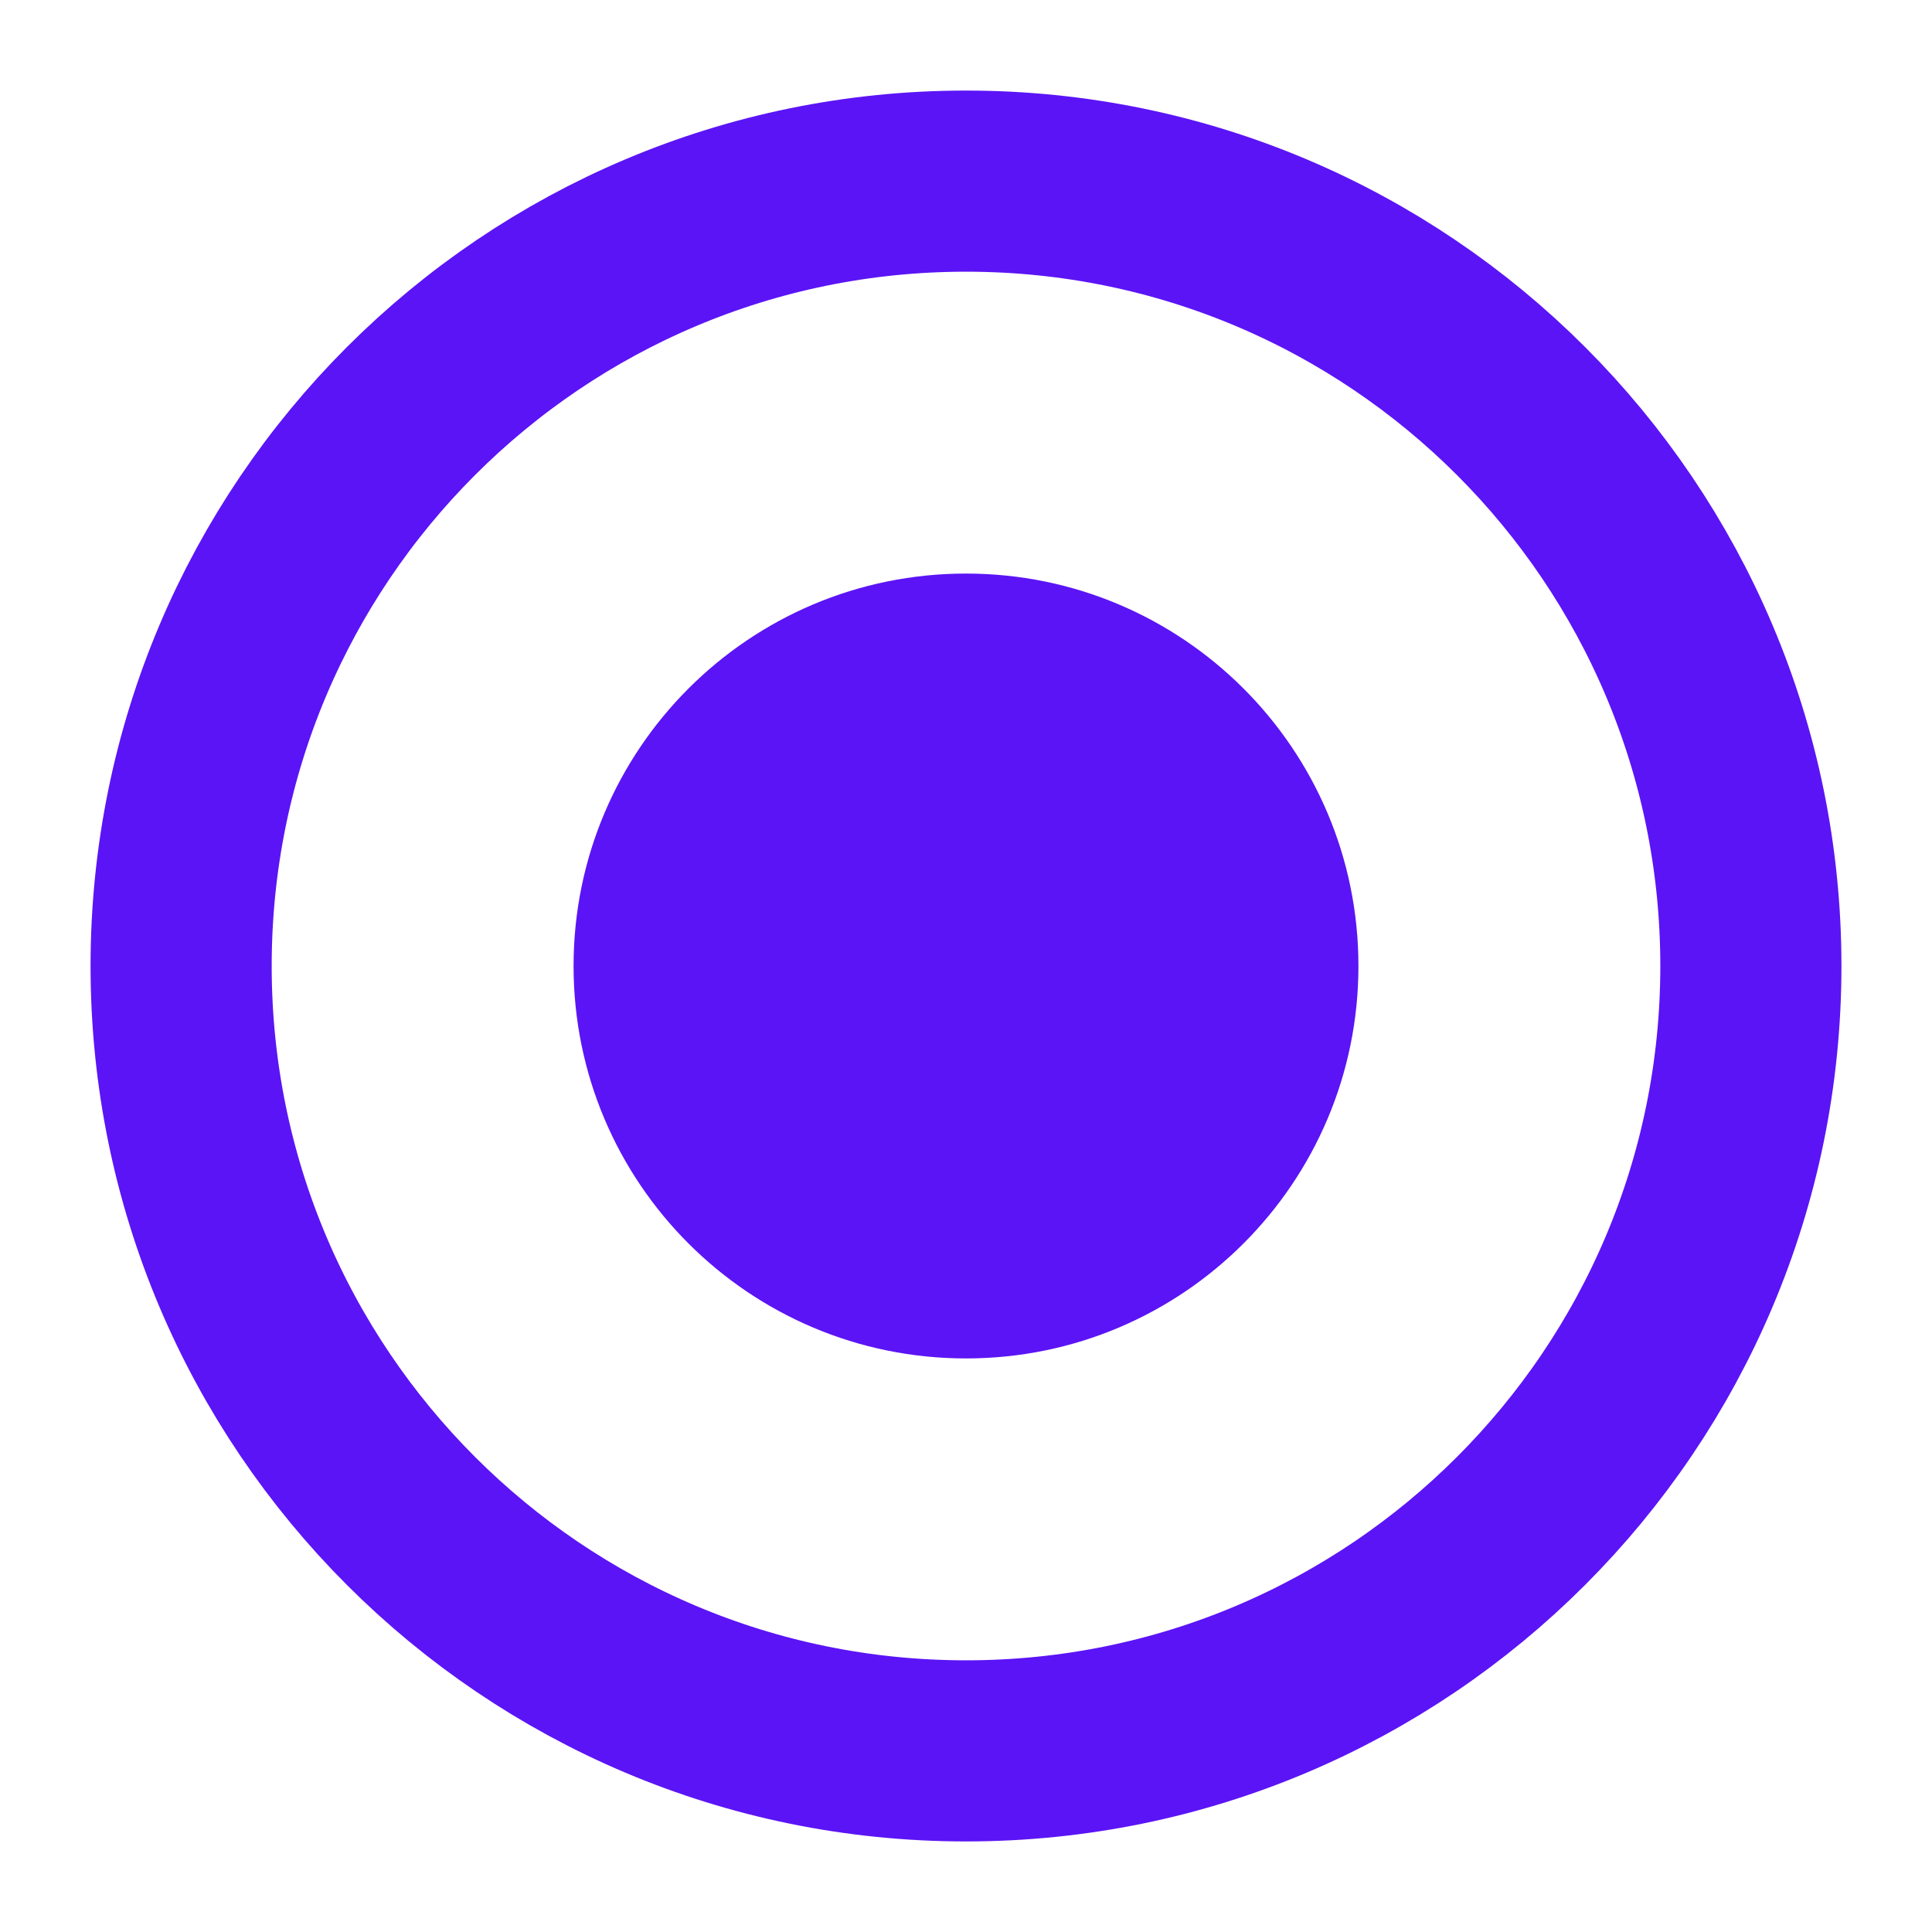
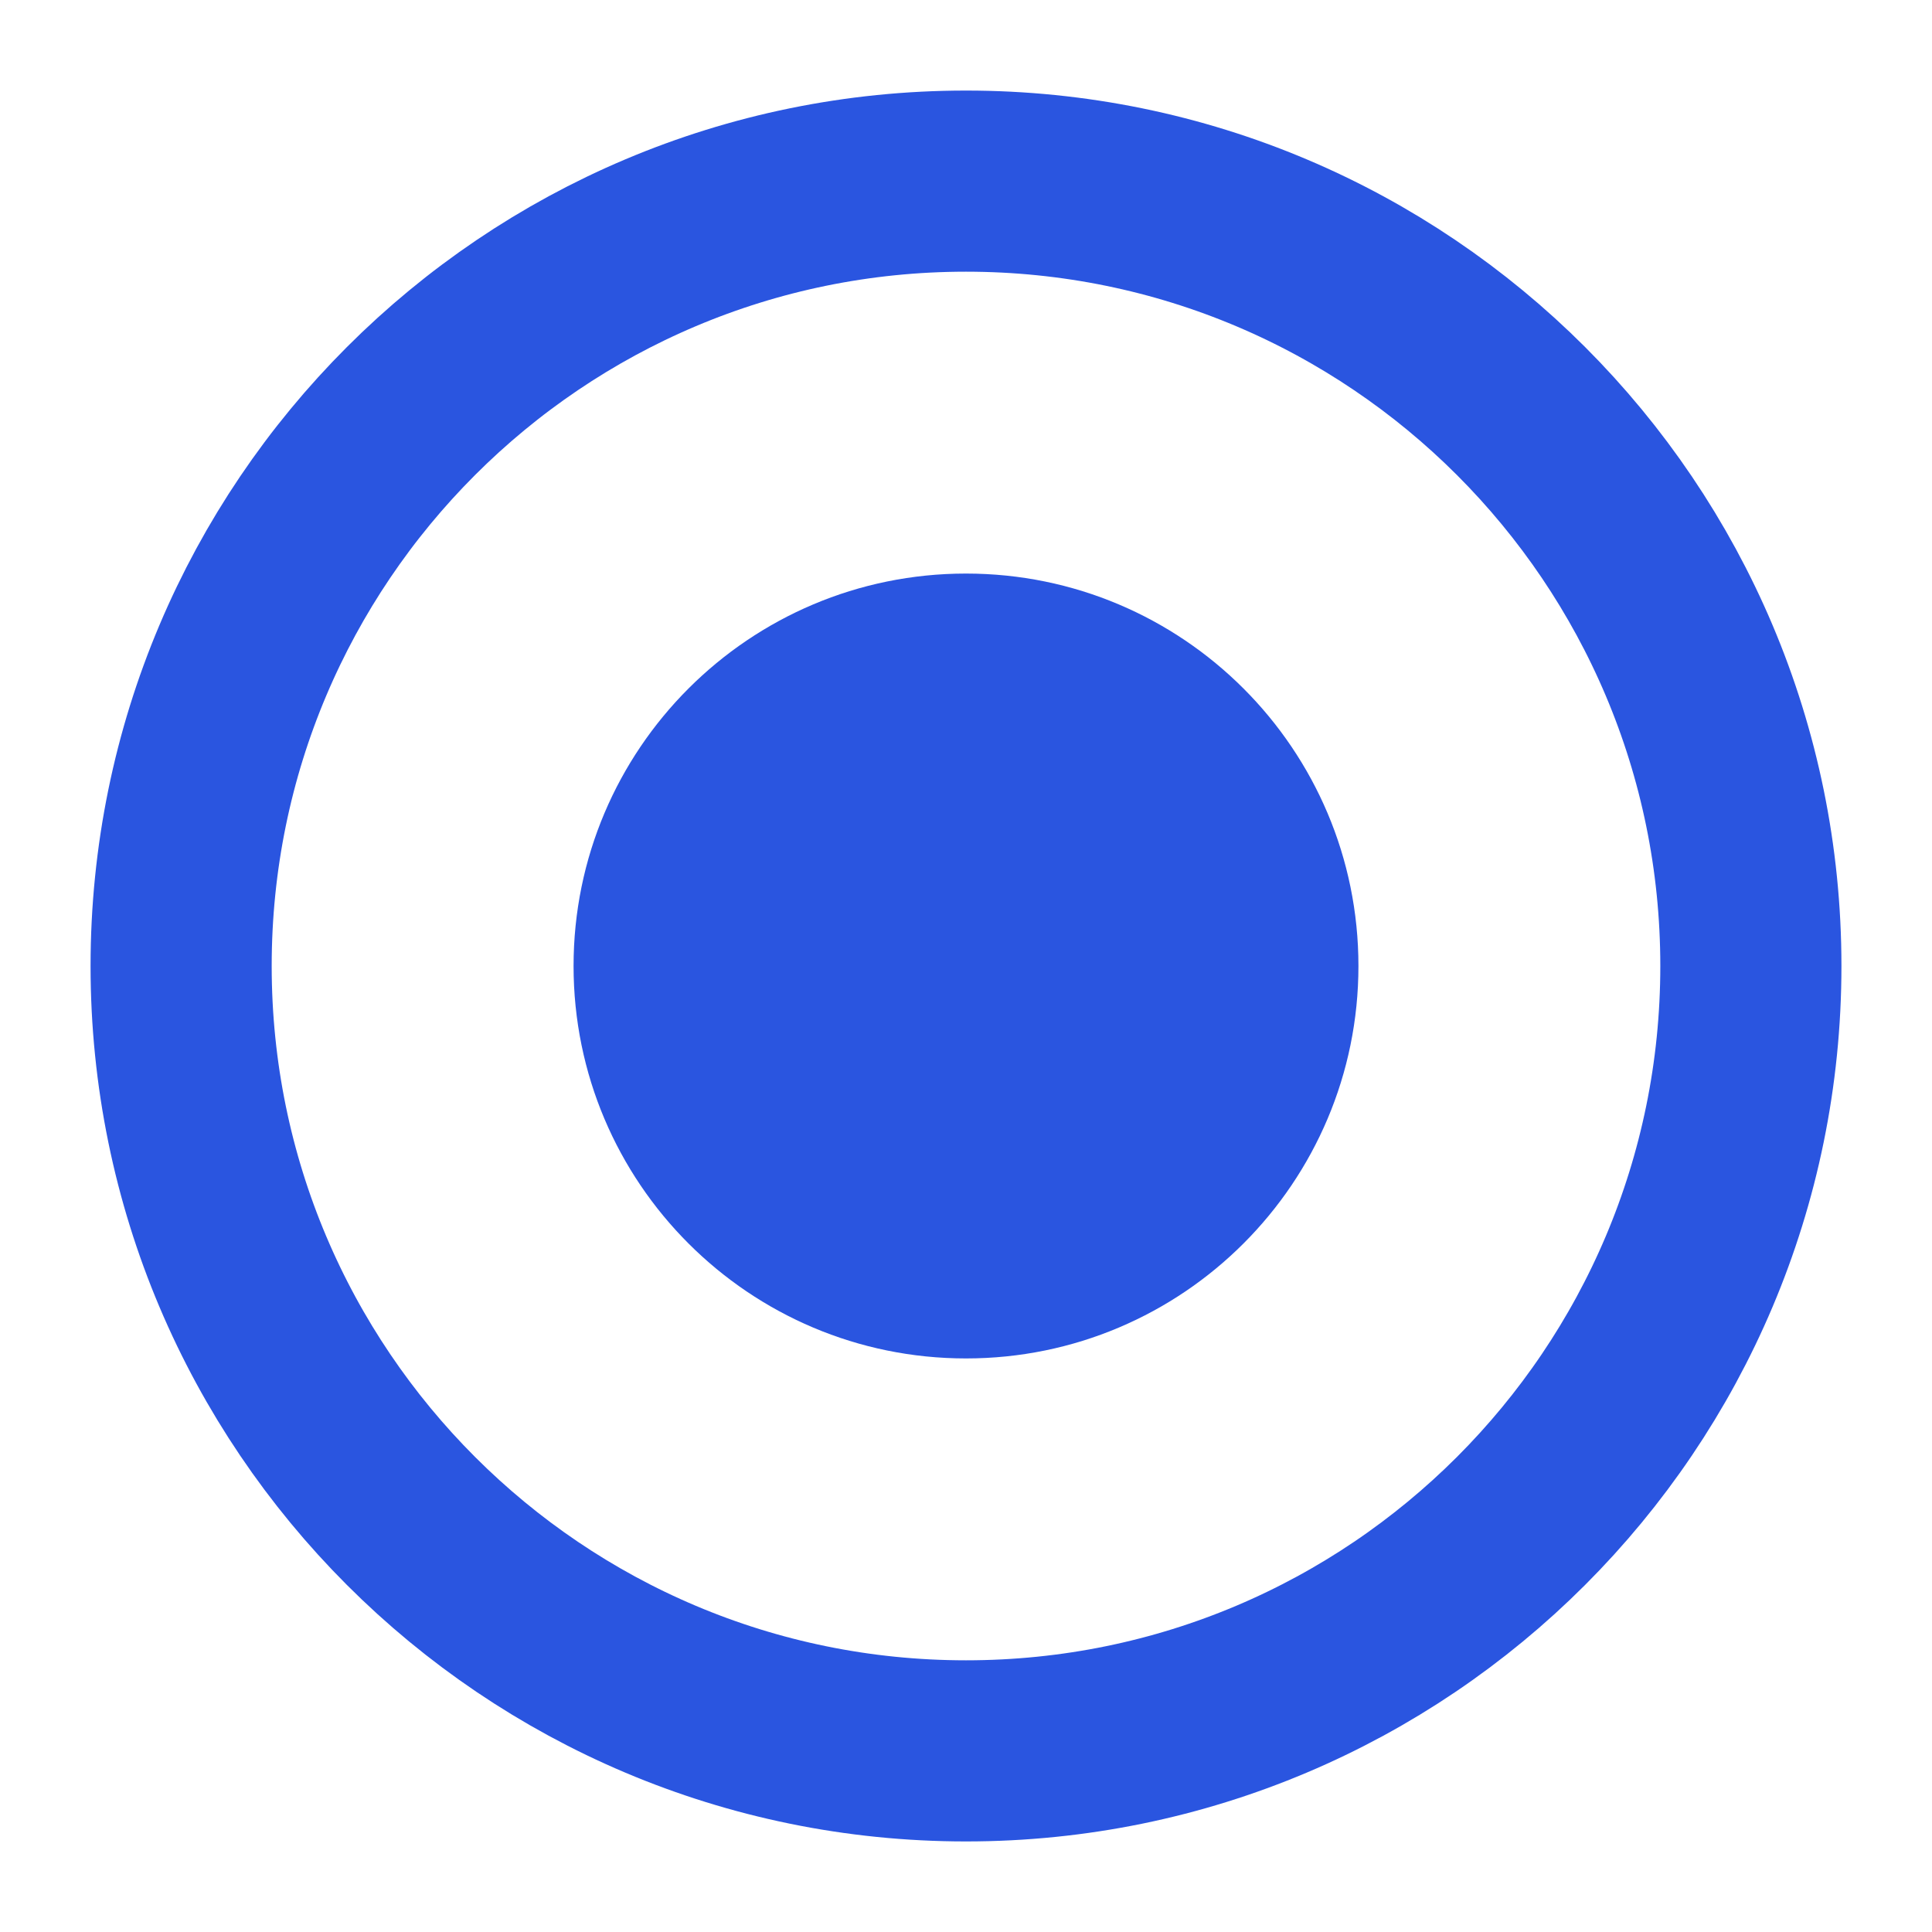
<svg xmlns="http://www.w3.org/2000/svg" viewBox="0 0 64 64" width="64" height="64">
-   <circle cx="32" cy="32" r="26" fill="none" stroke="#5b14f5" stroke-width="6" />
-   <circle cx="32" cy="32" r="13" fill="#5b14f5" />
+   <circle cx="32" cy="32" r="26" fill="none" stroke="#2a55e0" stroke-width="6" />
+   <circle cx="32" cy="32" r="13" fill="#2a55e0" />
</svg>
